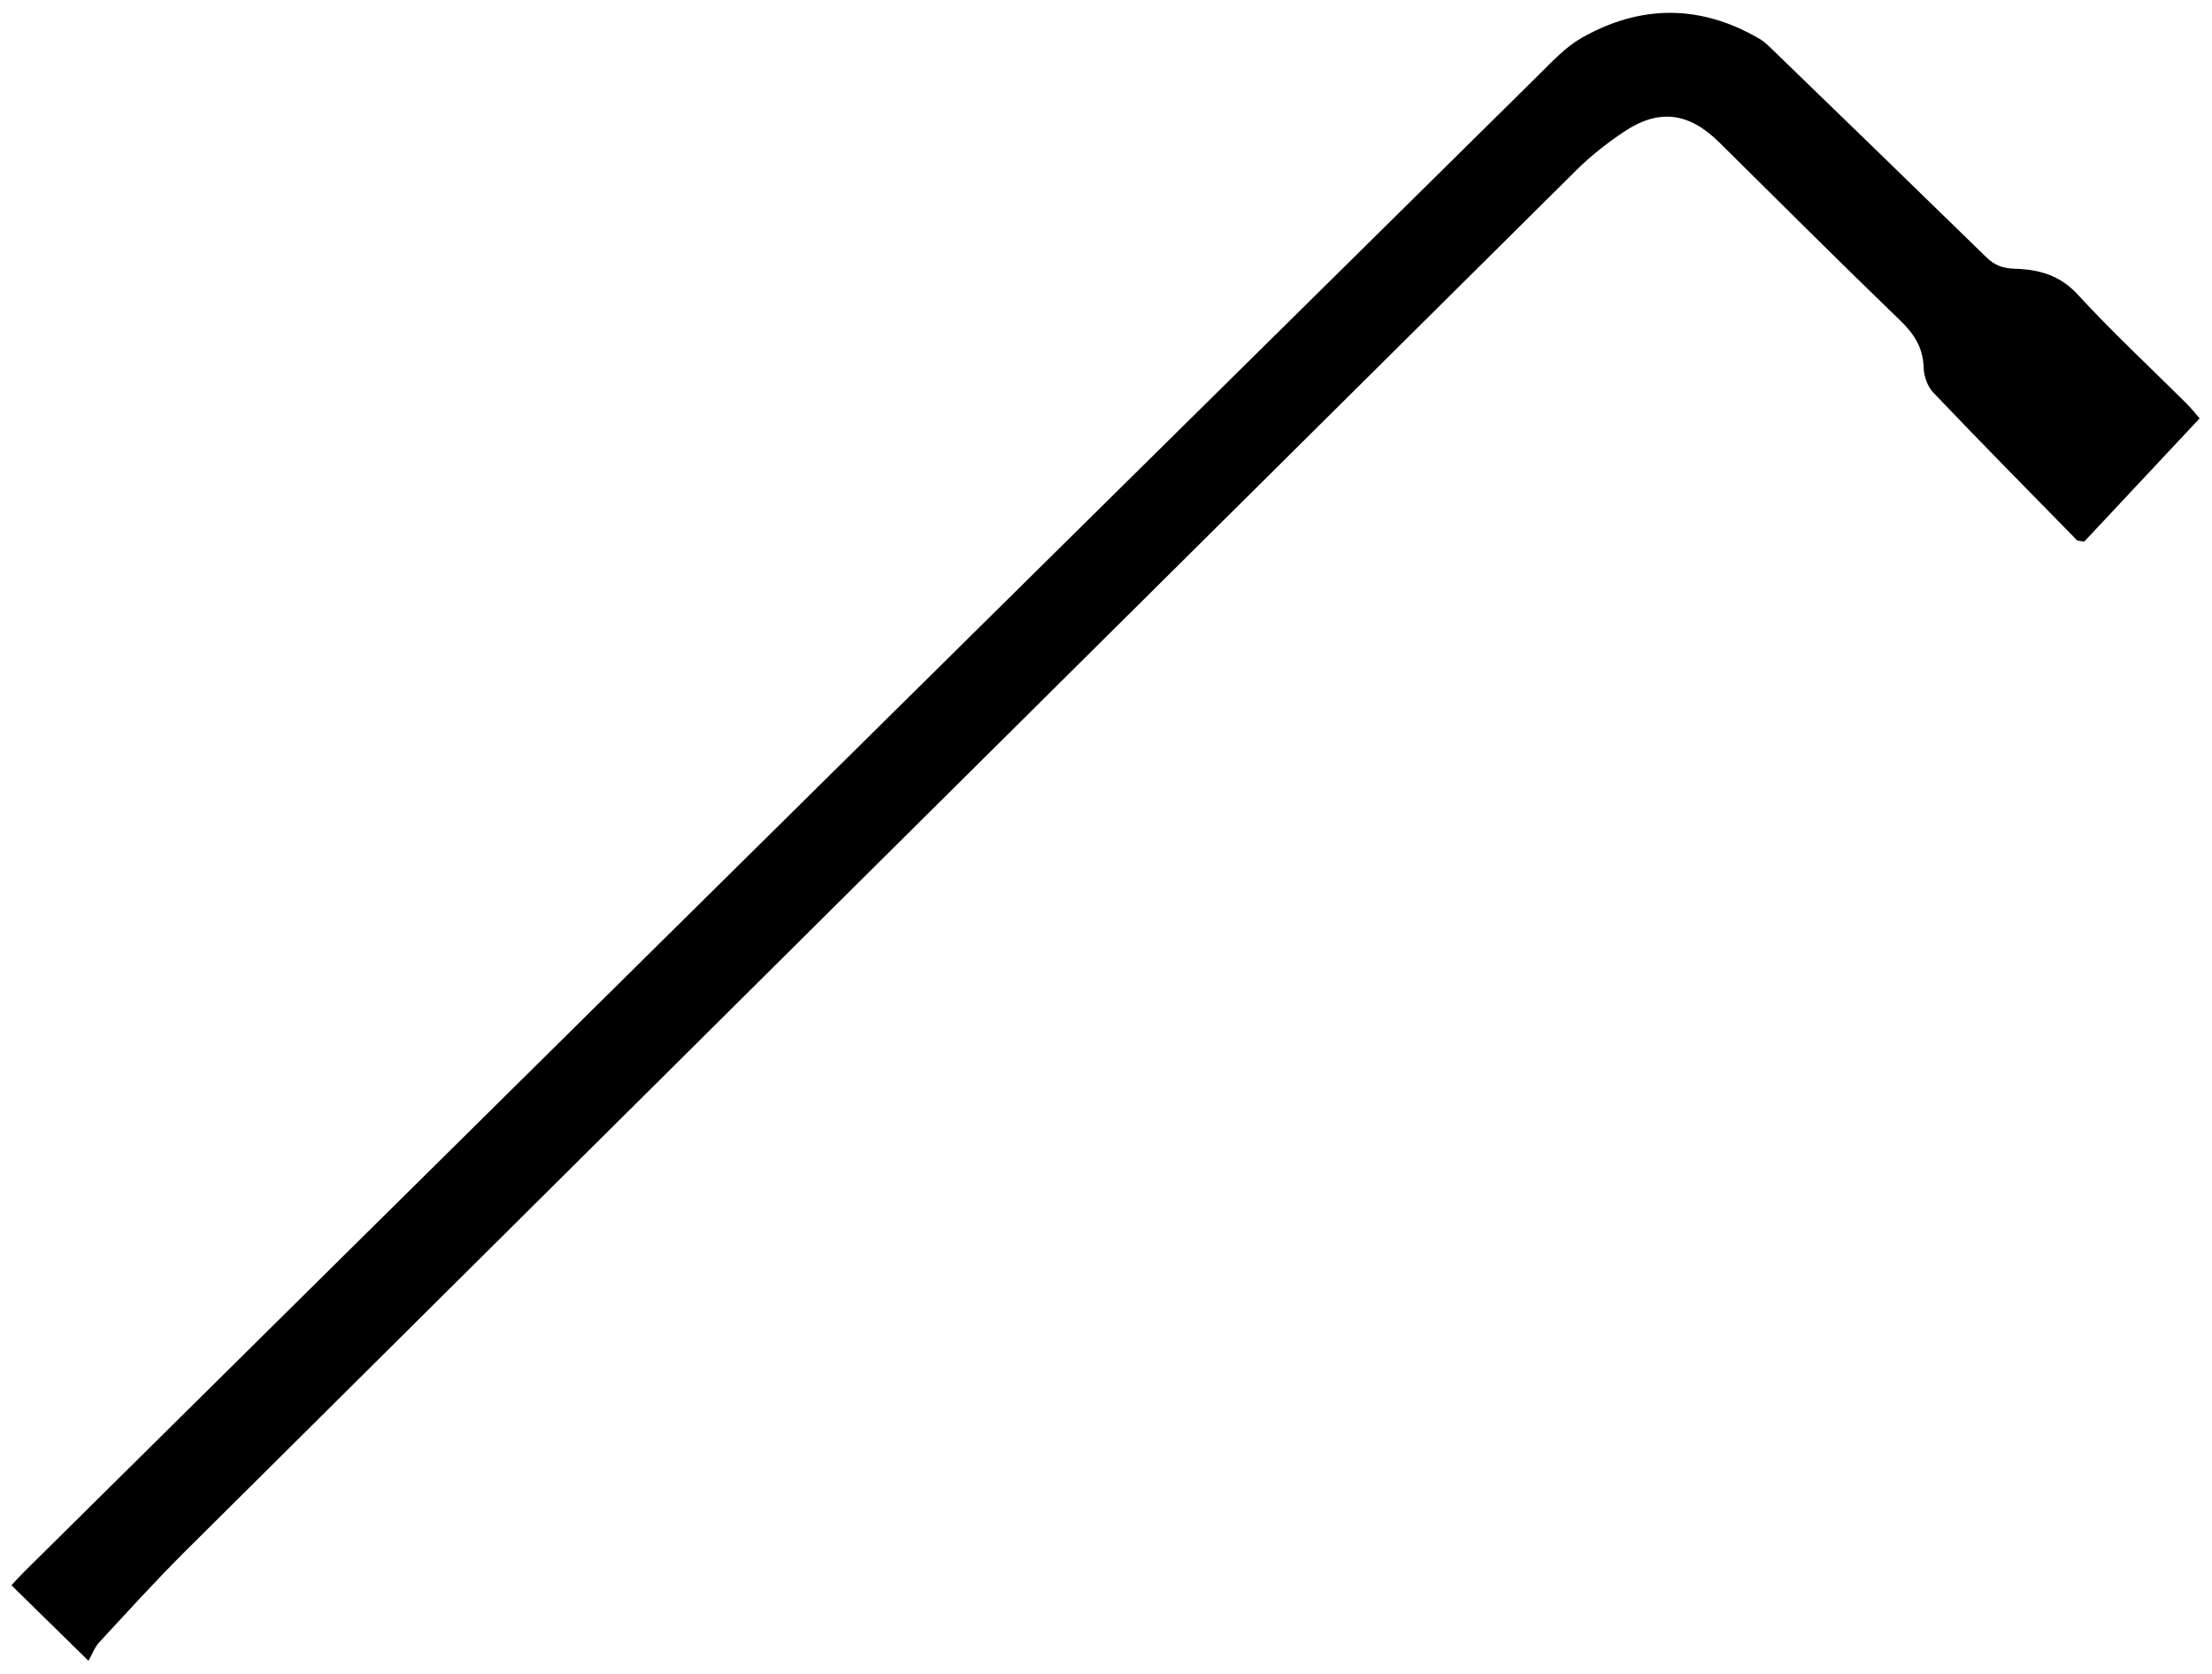
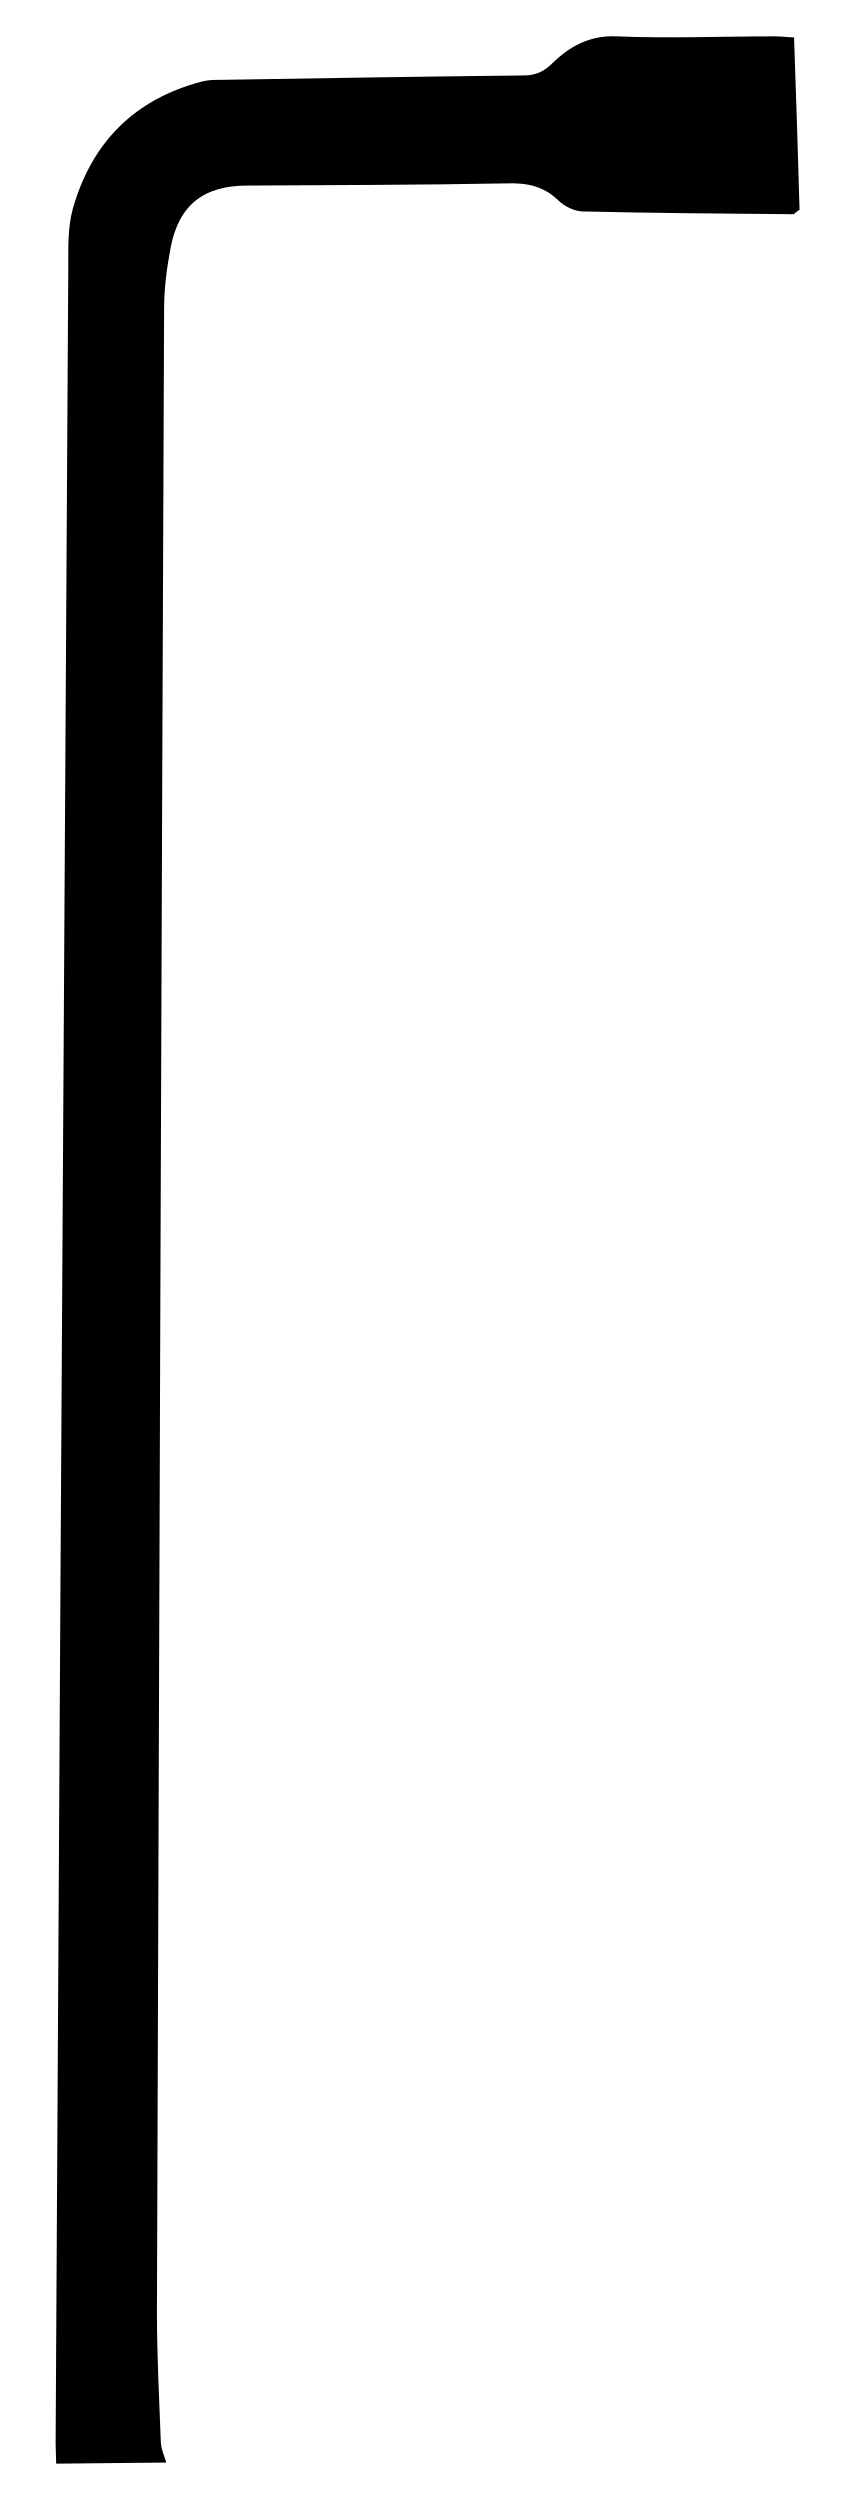
- <svg xmlns="http://www.w3.org/2000/svg" id="Layer_1" data-name="Layer 1" viewBox="0 0 600 454">
-   <g id="_4gf0Ff.tif" data-name="4gf0Ff.tif">
+ <svg xmlns="http://www.w3.org/2000/svg" version="1.1" id="Layer_1" x="0px" y="0px" viewBox="0 0 155 454" style="enable-background:new 0 0 155 454;" xml:space="preserve">
+   <g id="_4gf0Ff.tif">
    <g>
-       <path class="cls-1" d="m23.99,450.49c-7.01-6.87-13.77-13.5-20.89-20.48,1.17-1.24,2.35-2.57,3.61-3.81,55.28-54.69,110.55-109.39,165.85-164.05,81.59-80.65,163.2-161.28,244.85-241.88,3.66-3.61,7.3-7.56,11.7-10.05,15.98-9.04,32.22-9.03,48.2.34,1.41.83,2.6,2.06,3.79,3.21,19.26,18.65,38.52,37.3,57.7,56.02,2.28,2.23,4.53,3.02,7.86,3.12,6.28.18,12.05,1.69,16.87,6.94,9.45,10.29,19.73,19.81,29.63,29.69,1.49,1.49,2.79,3.17,3.48,3.95-10.83,11.56-21.26,22.7-31.28,33.41-1.37-.24-1.81-.18-1.99-.37-13.03-13.3-26.12-26.56-38.97-40.04-1.55-1.63-2.55-4.42-2.61-6.7-.14-5.41-2.52-9.15-6.34-12.84-16.54-15.95-32.79-32.2-49.13-48.35-8.26-8.16-16.4-9.21-25.94-2.78-4.52,3.04-8.89,6.46-12.75,10.29-125.78,124.77-251.51,249.6-377.19,374.48-8.09,8.04-15.76,16.51-23.51,24.88-1.29,1.39-1.97,3.34-2.93,5.03Z" />
+       <path d="M30.2,447.2c-6.7,0.1-13.2,0.1-20,0.2c0-1.2-0.1-2.4-0.1-3.6c0.3-53.2,0.6-106.4,0.9-159.7c0.5-78.5,0.9-157,1.4-235.6    c0-3.5-0.1-7.2,0.8-10.5c3.4-12.1,11.2-20,23.5-23.2c1.1-0.3,2.3-0.3,3.4-0.3c18.3-0.3,36.7-0.6,55-0.8c2.2,0,3.7-0.7,5.3-2.3    c3.1-3,6.7-5,11.5-4.8c9.6,0.4,19.1,0,28.7,0c1.4,0,2.9,0.2,3.6,0.2c0.4,10.8,0.7,21.3,1,31.3c-0.8,0.5-1,0.8-1.1,0.8    c-12.7-0.1-25.5-0.2-38.2-0.5c-1.5,0-3.4-0.9-4.5-2c-2.7-2.6-5.6-3.2-9.3-3.1c-15.7,0.3-31.5,0.3-47.2,0.4    c-7.9,0-12.4,3.5-13.9,11.2c-0.7,3.7-1.2,7.4-1.2,11.2c-0.5,121.3-0.9,242.5-1.3,363.8c0,7.8,0.4,15.6,0.7,23.4    C29.2,444.6,29.8,445.9,30.2,447.2L30.2,447.2z" />
    </g>
  </g>
</svg>
